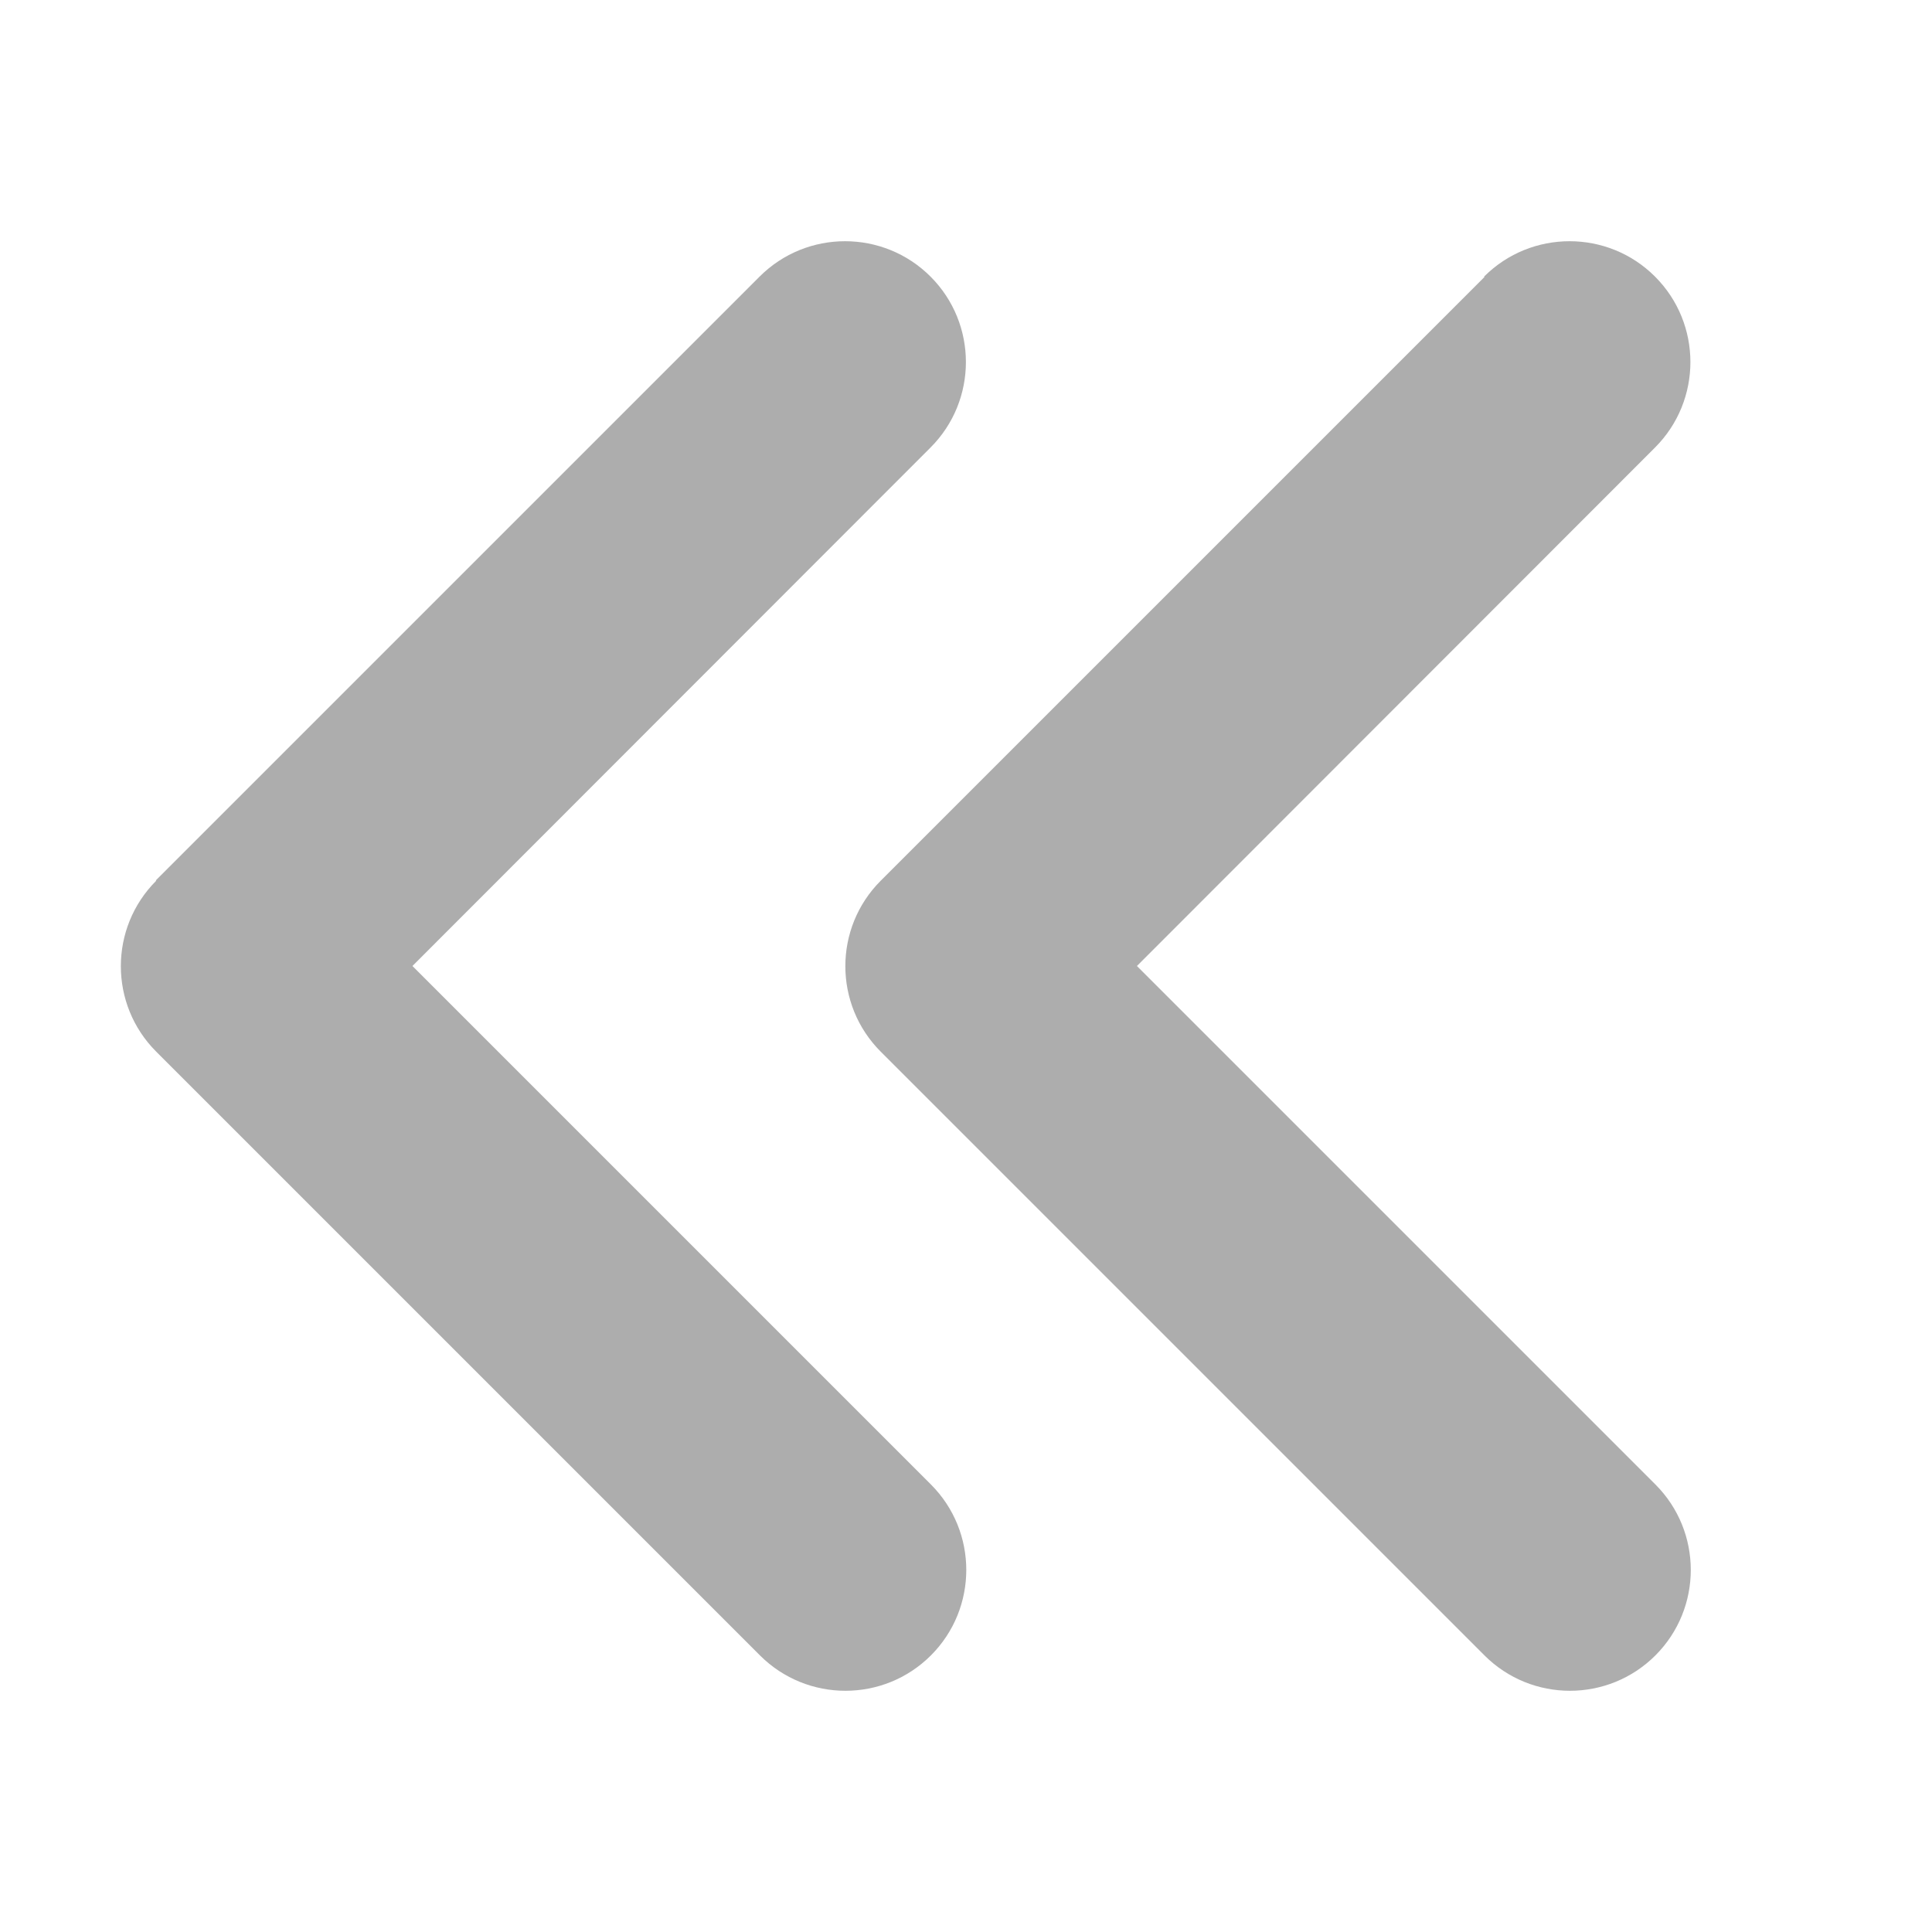
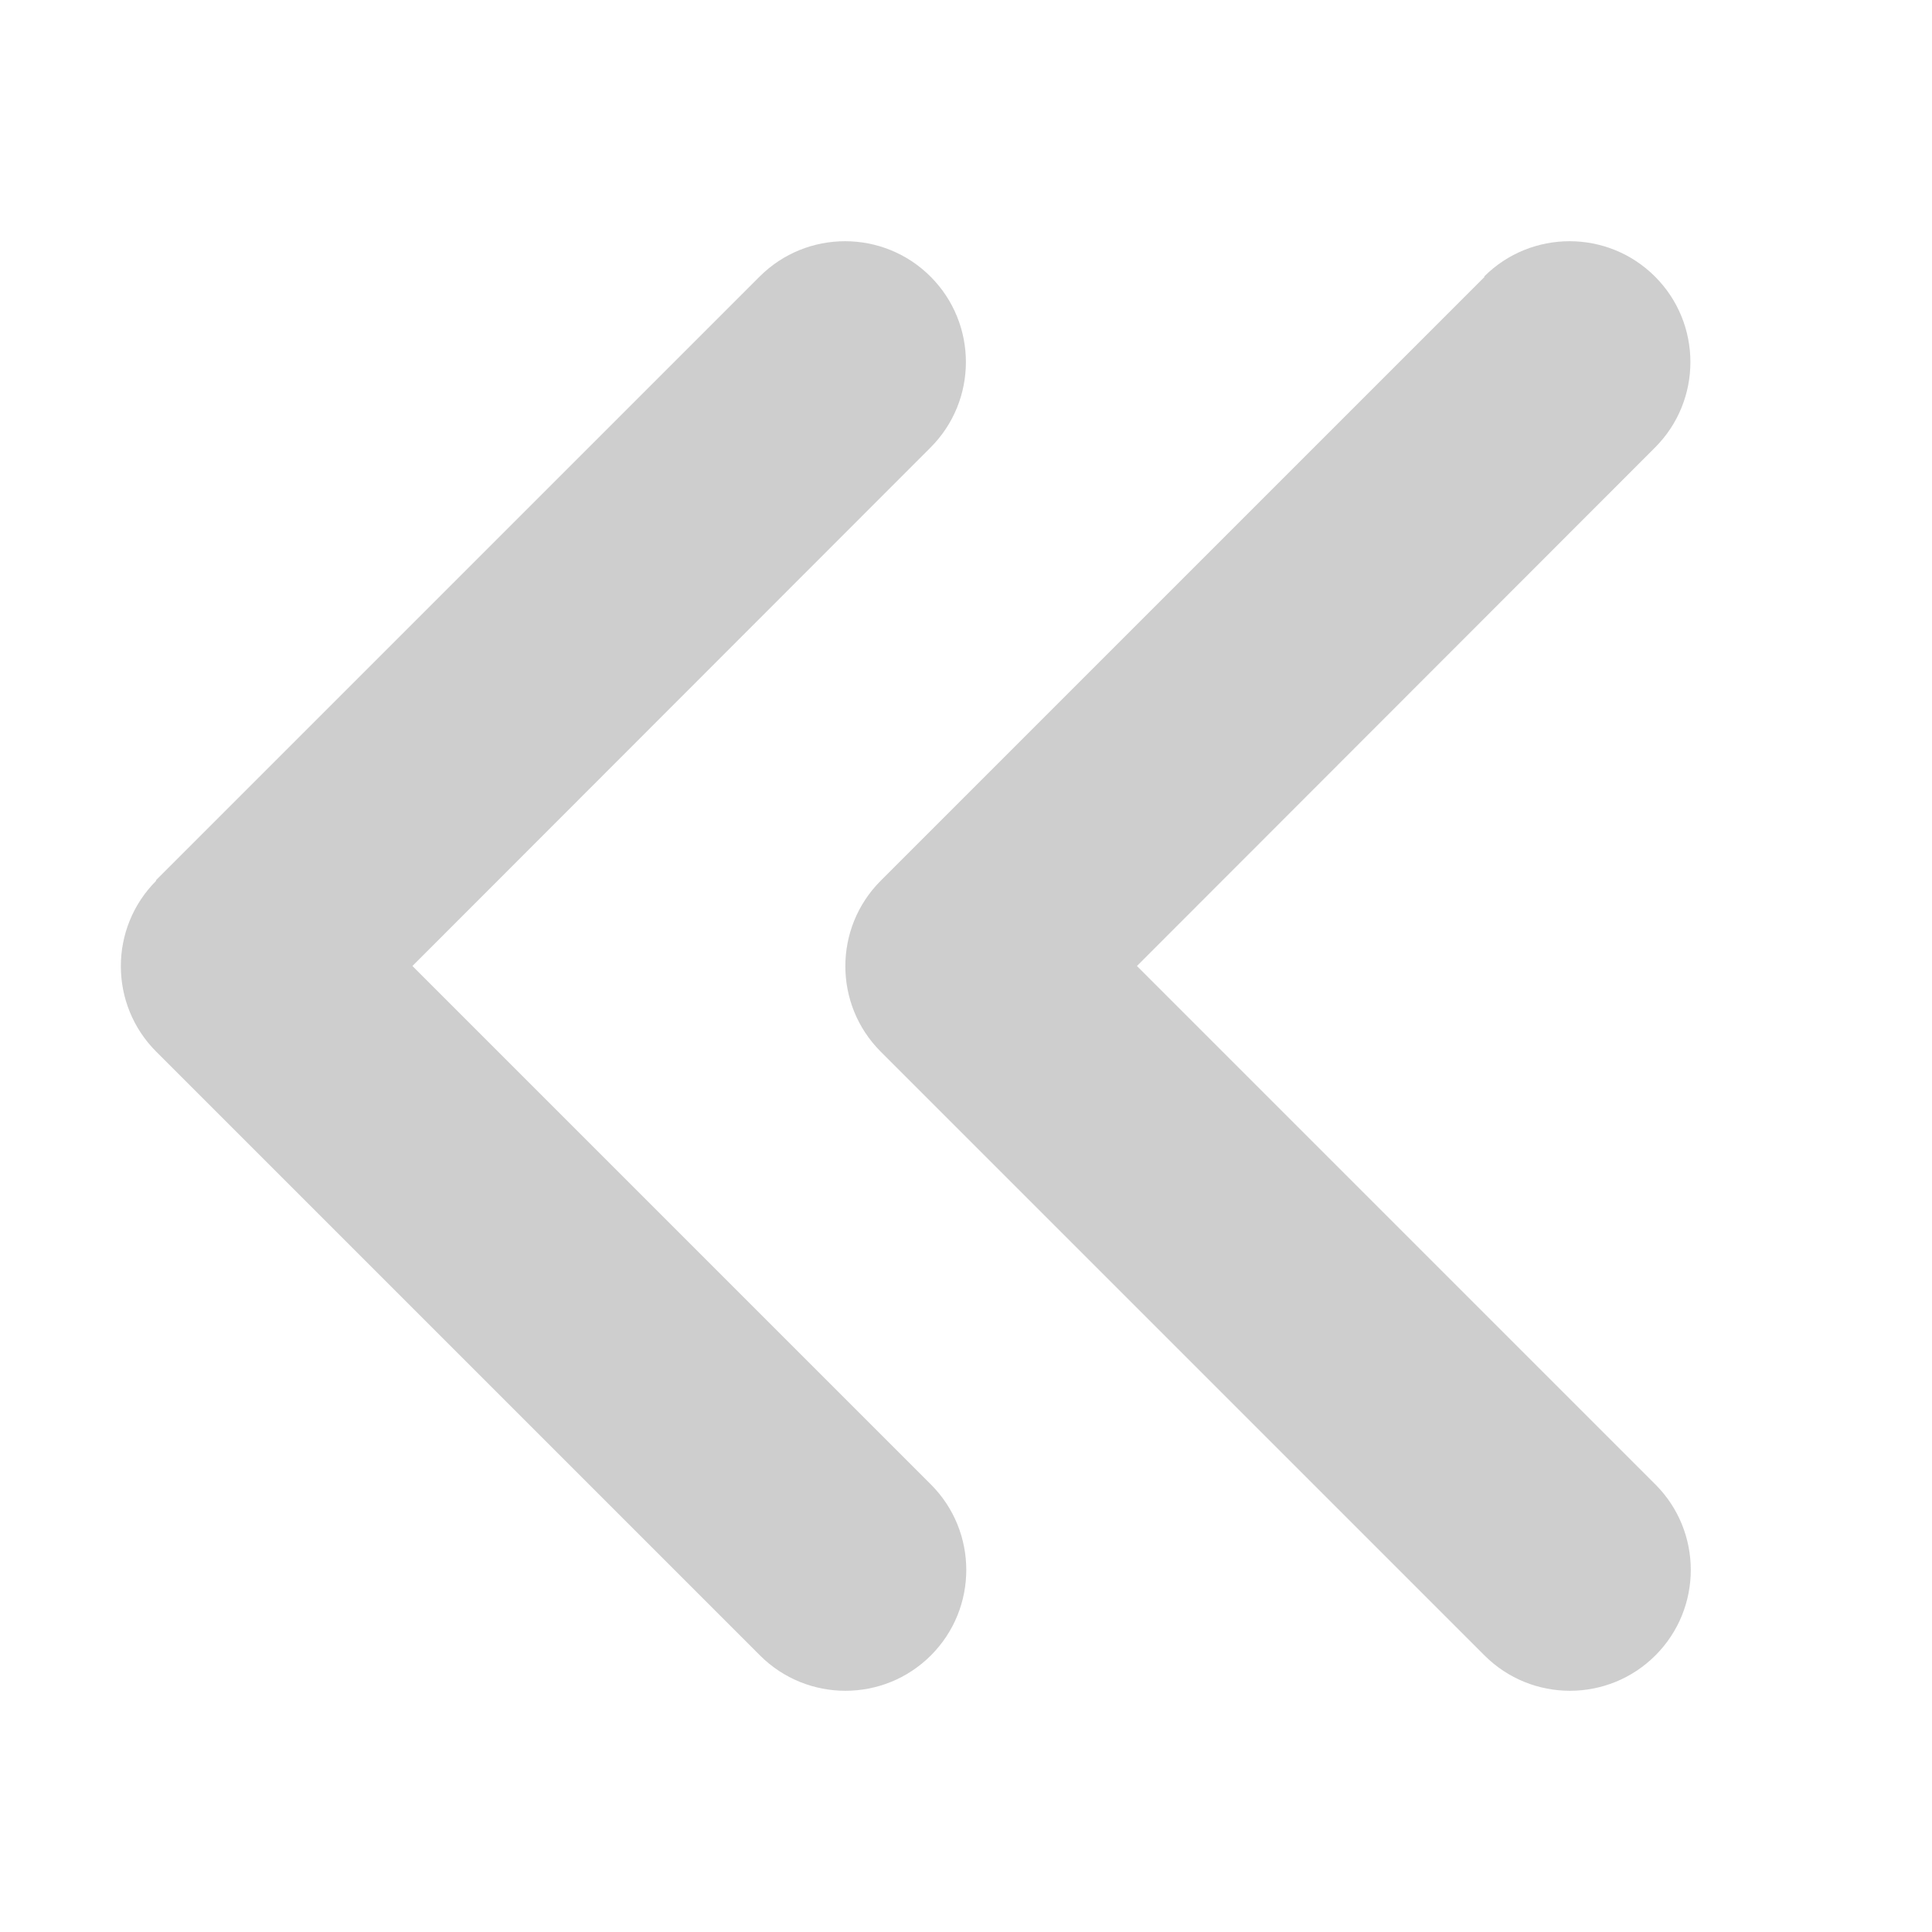
<svg xmlns="http://www.w3.org/2000/svg" viewBox="0 0 512 512">
-   <path d="M41.4 233.4c-12.5 12.5-12.5 32.8 0 45.3l160 160c12.5 12.5 32.8 12.5 45.3 0s12.5-32.8 0-45.3L109.3 256 246.6 118.6c12.5-12.5 12.5-32.8 0-45.3s-32.8-12.5-45.3 0l-160 160zm352-160l-160 160c-12.5 12.5-12.5 32.8 0 45.3l160 160c12.5 12.5 32.8 12.5 45.3 0s12.5-32.8 0-45.3L301.3 256 438.6 118.6c12.5-12.5 12.5-32.8 0-45.3s-32.8-12.5-45.3 0z" fill="#adadad" />
+   <path d="M41.4 233.4c-12.5 12.5-12.5 32.8 0 45.3l160 160c12.5 12.5 32.8 12.5 45.3 0s12.5-32.8 0-45.3L109.3 256 246.6 118.6c12.5-12.5 12.5-32.8 0-45.3s-32.8-12.5-45.3 0l-160 160zm352-160l-160 160c-12.5 12.5-12.5 32.8 0 45.3l160 160c12.5 12.5 32.8 12.5 45.3 0s12.5-32.8 0-45.3L301.3 256 438.6 118.6c12.5-12.5 12.5-32.8 0-45.3s-32.8-12.5-45.3 0z" fill="rgba(173, 173, 173, 0.6)" />
</svg>
